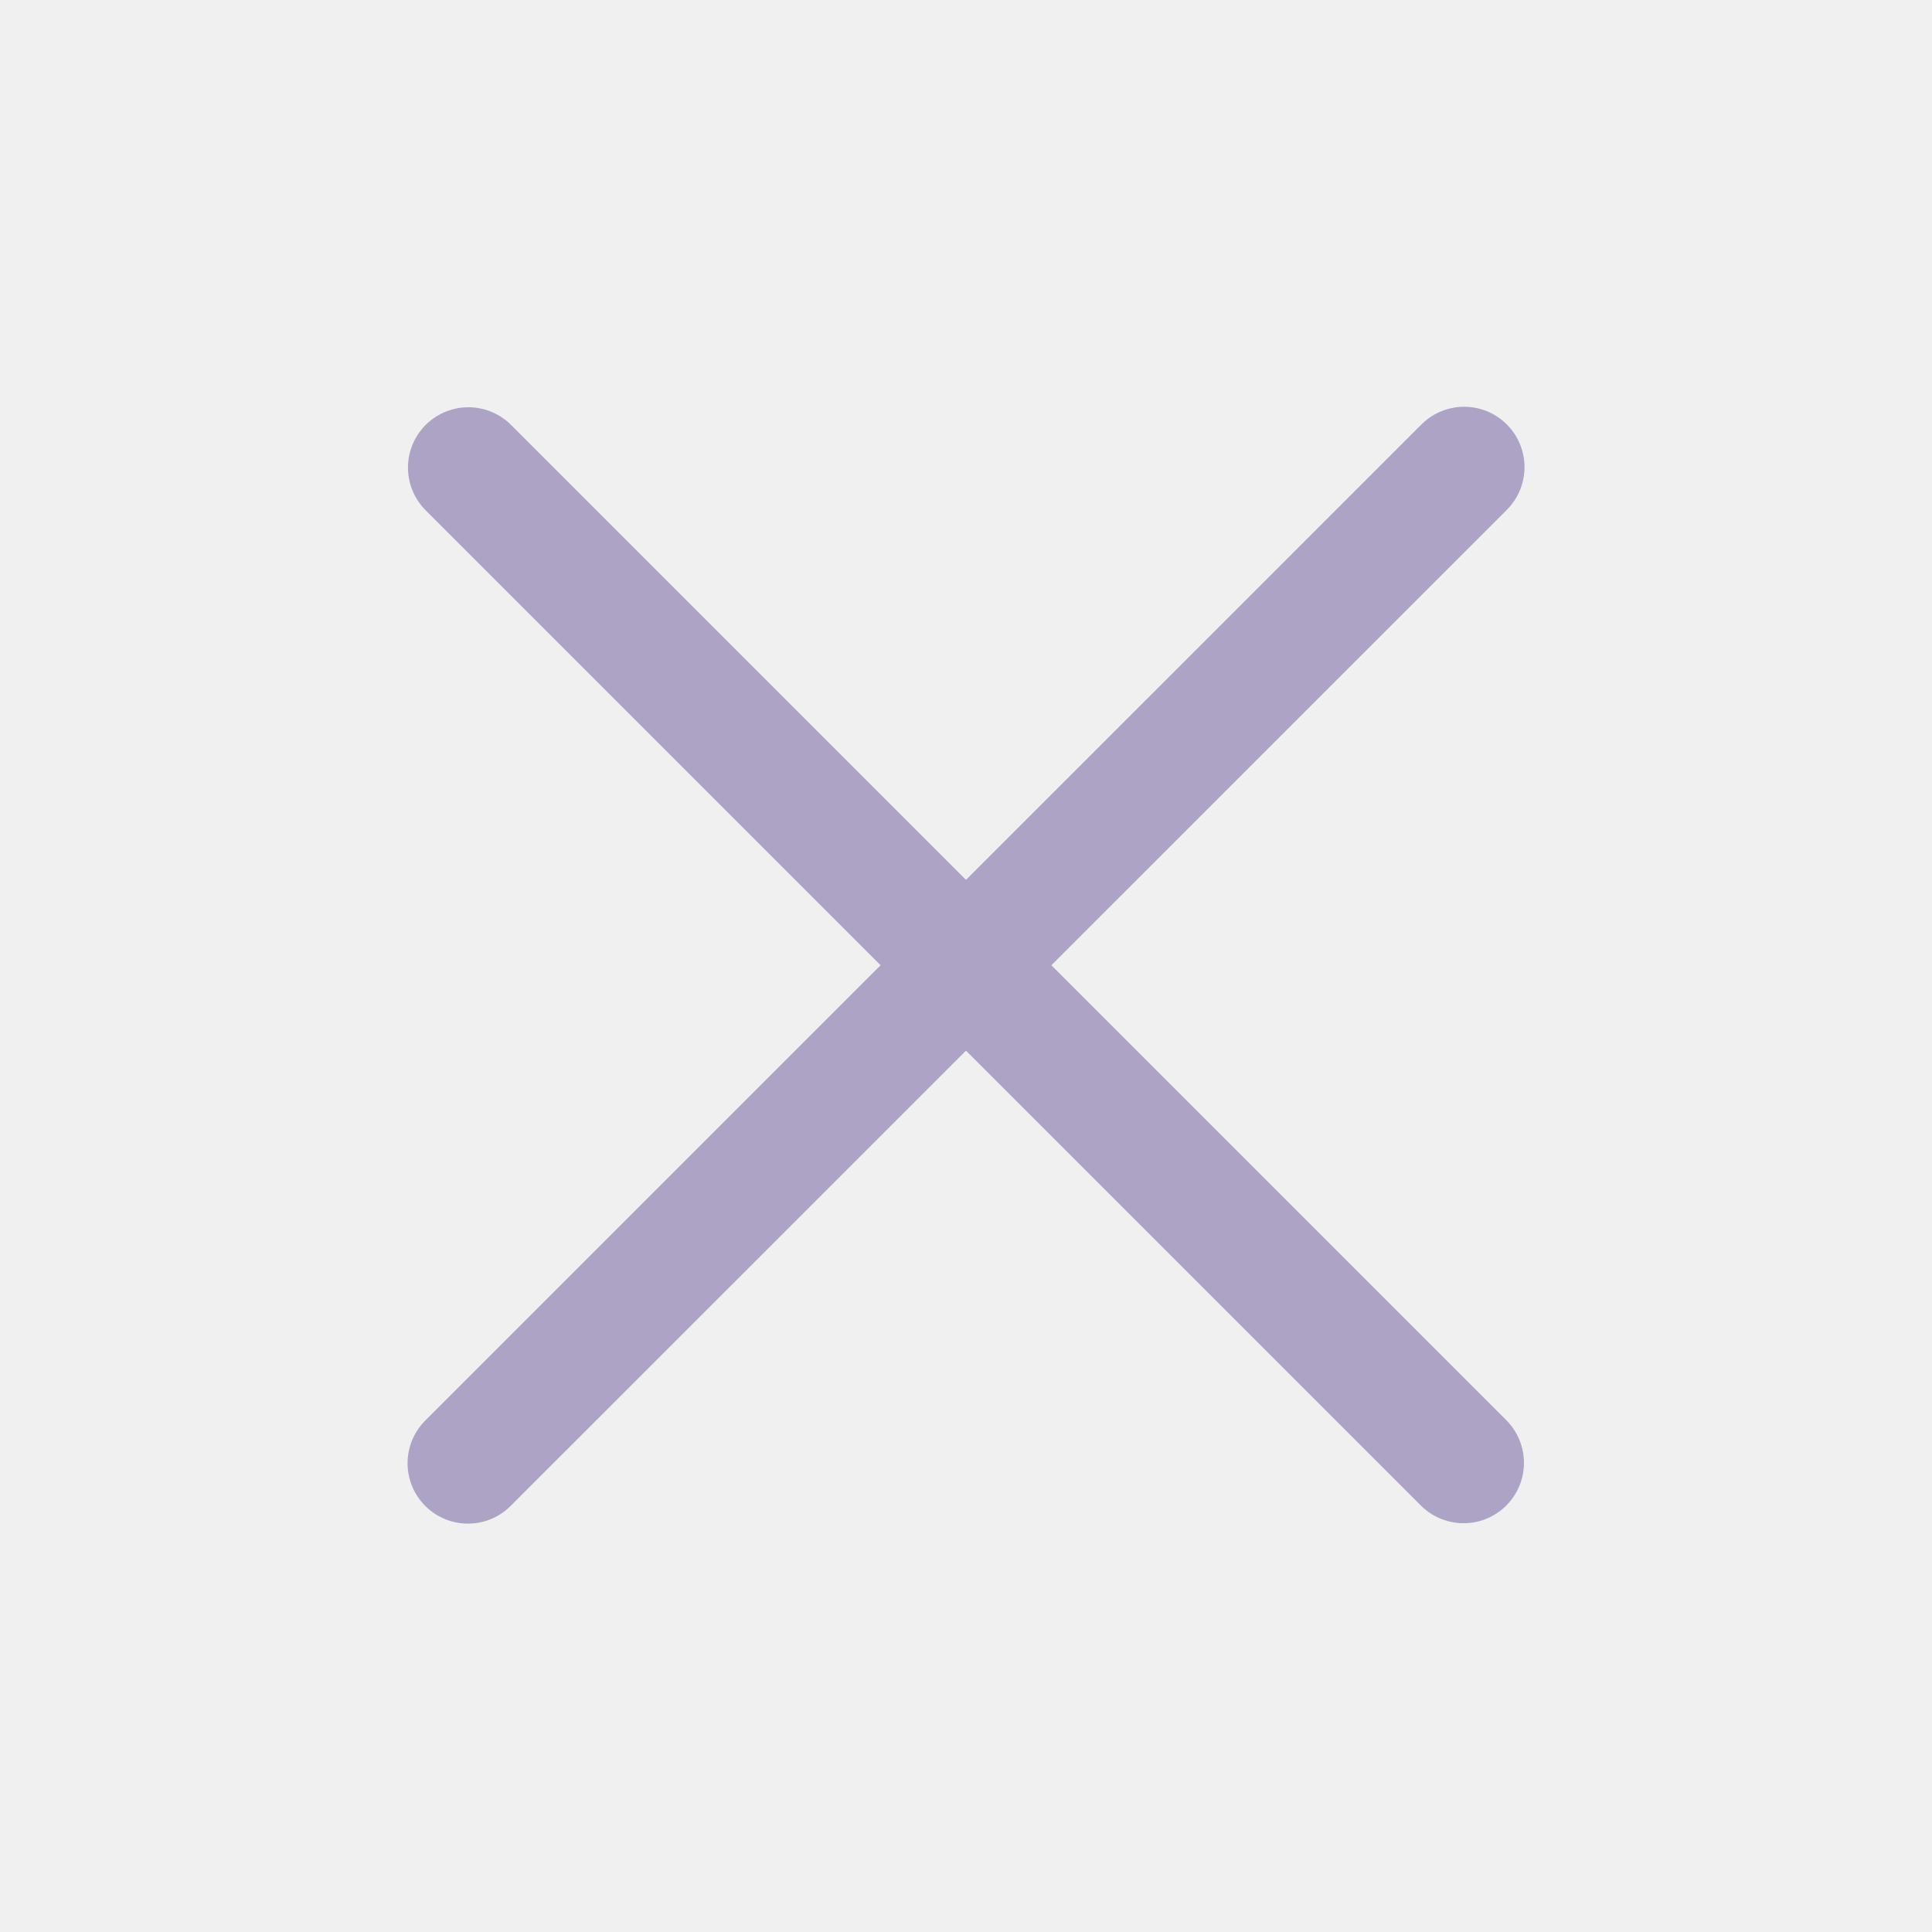
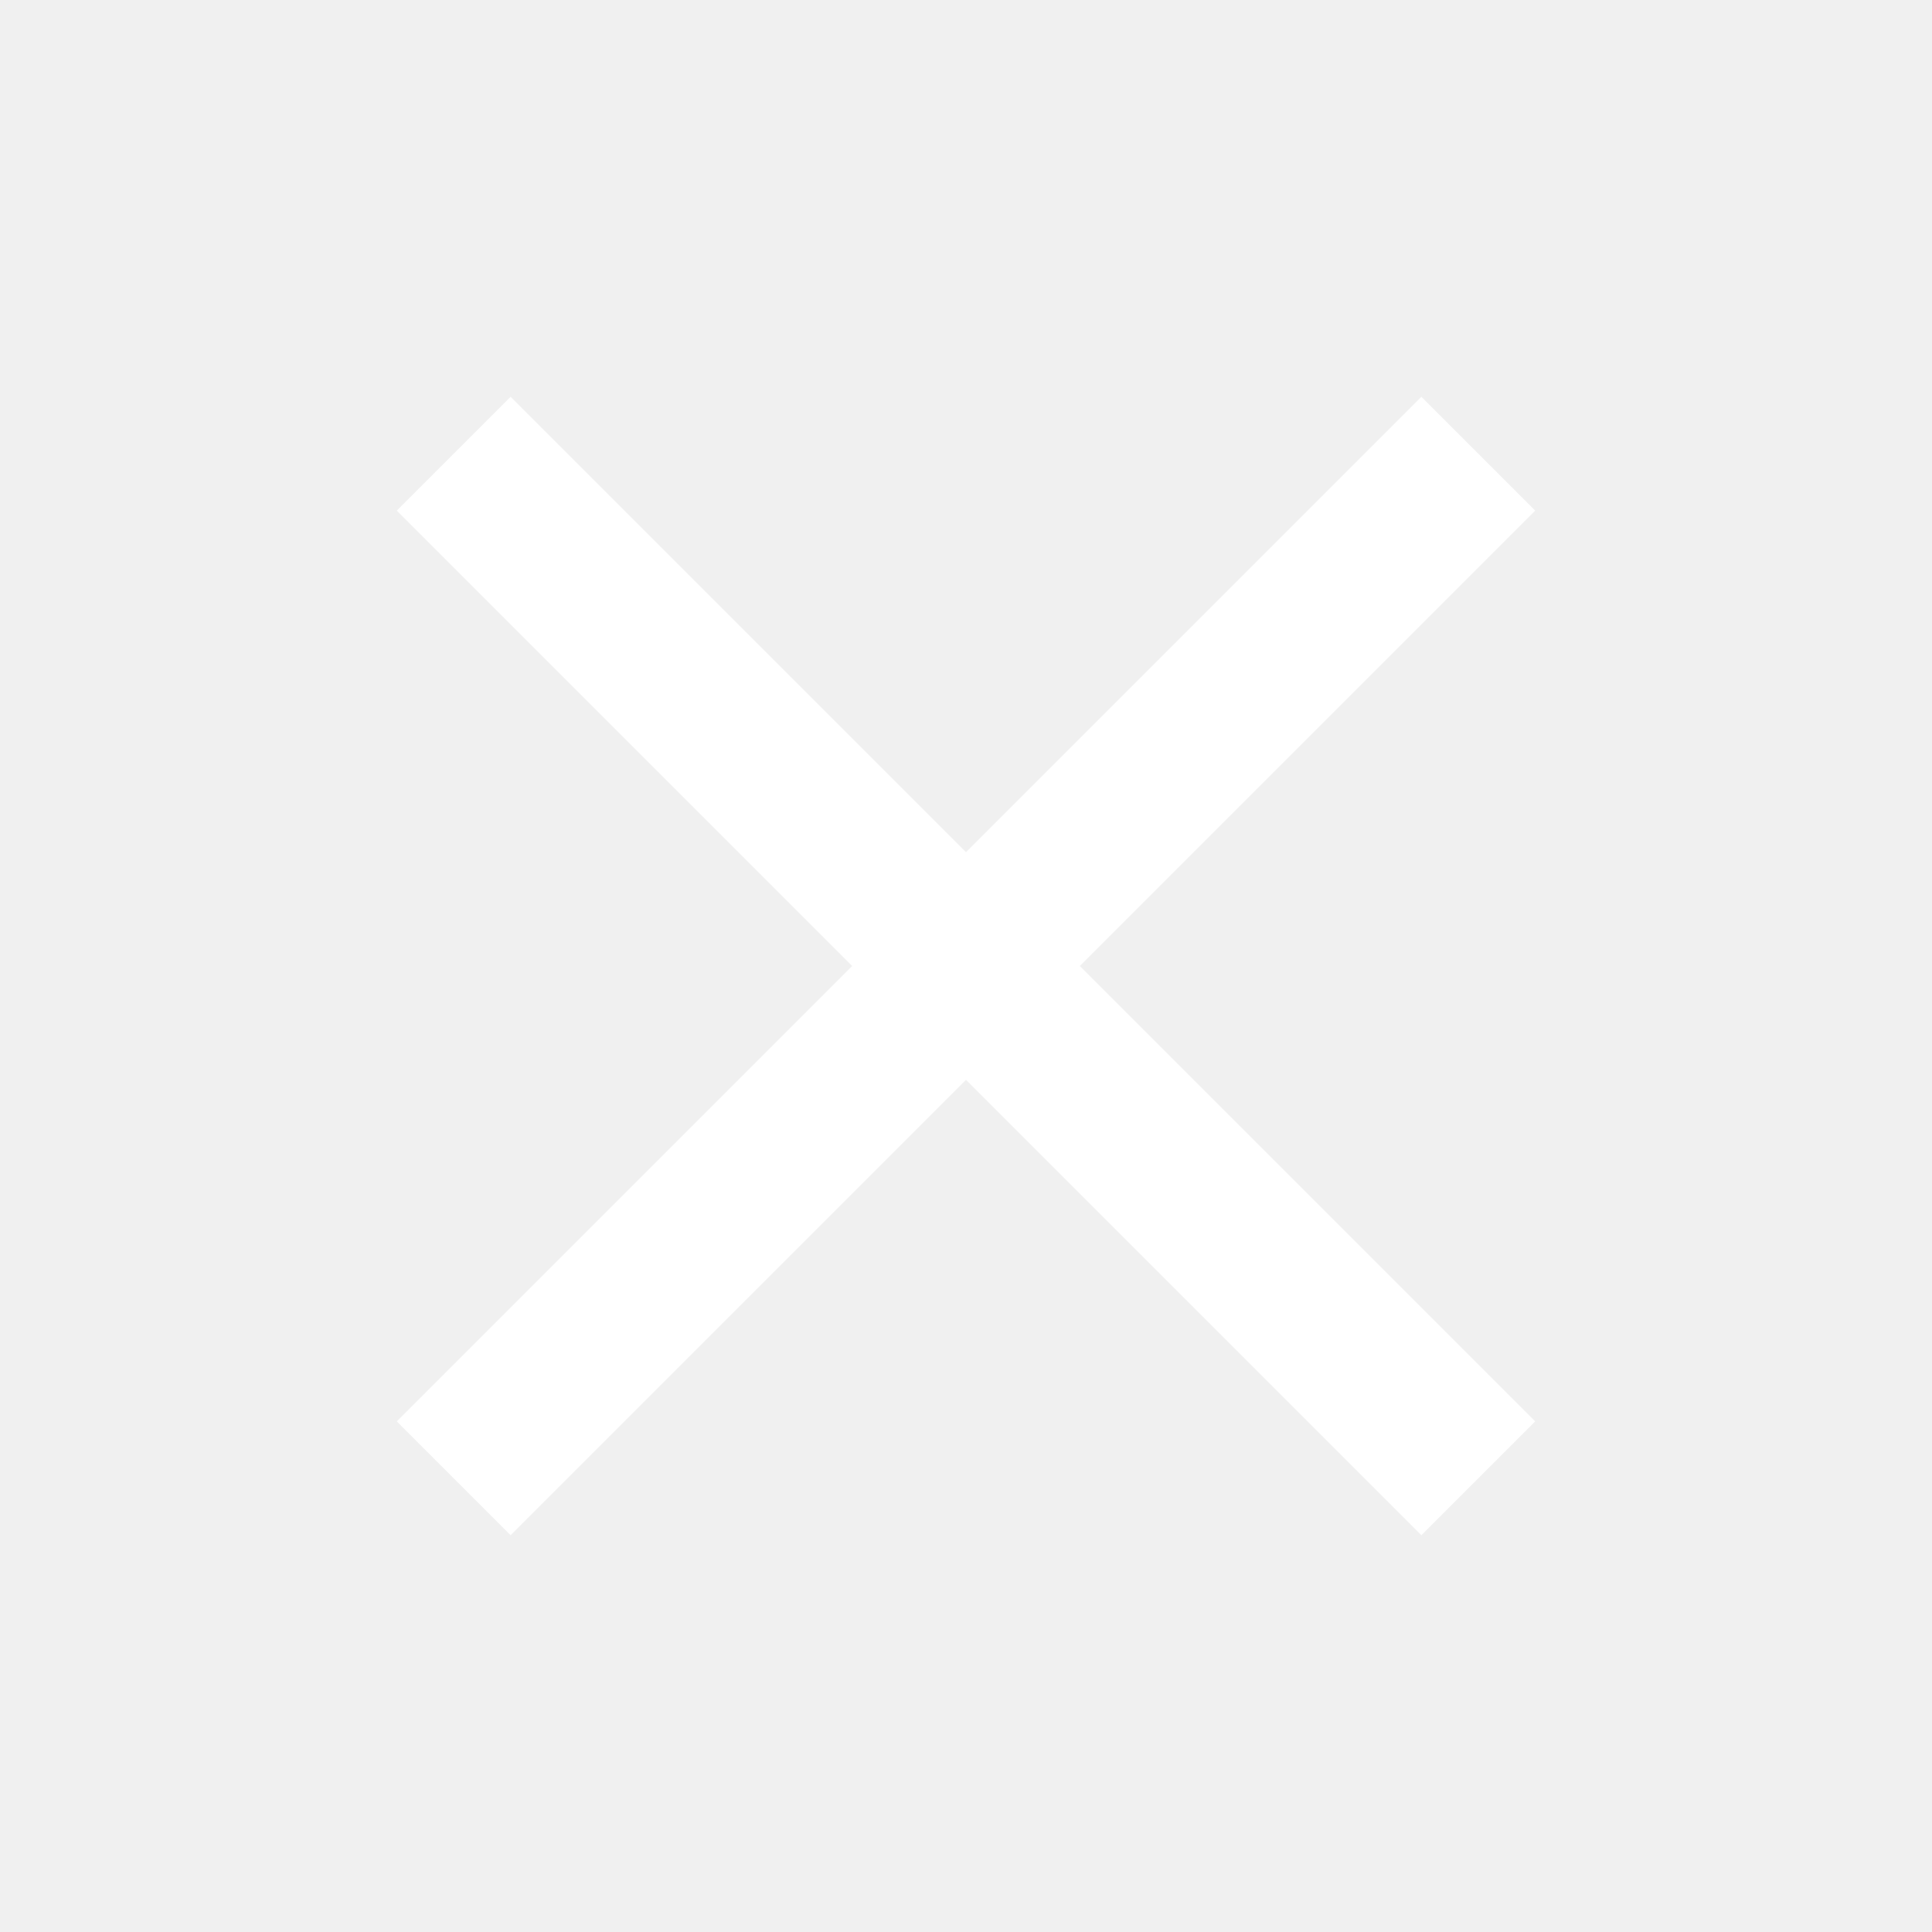
<svg xmlns="http://www.w3.org/2000/svg" width="24" height="24" viewBox="0 0 24 24" fill="none">
-   <path d="M5.818 5.809L18.181 18.172" stroke="#ACA3C5" stroke-width="1.5" stroke-linecap="round" stroke-linejoin="round" />
-   <path d="M18.188 5.803L5.813 18.177" stroke="#ACA3C5" stroke-width="1.5" stroke-linecap="round" stroke-linejoin="round" />
+   <path d="M12 10.586L17.657 4.929L19.071 6.343L13.414 12L19.071 17.657L17.657 19.071L12 13.414L6.343 19.071L4.929 17.657L10.586 12L4.929 6.343L6.343 4.929L12 10.586Z" fill="white" />
</svg>
